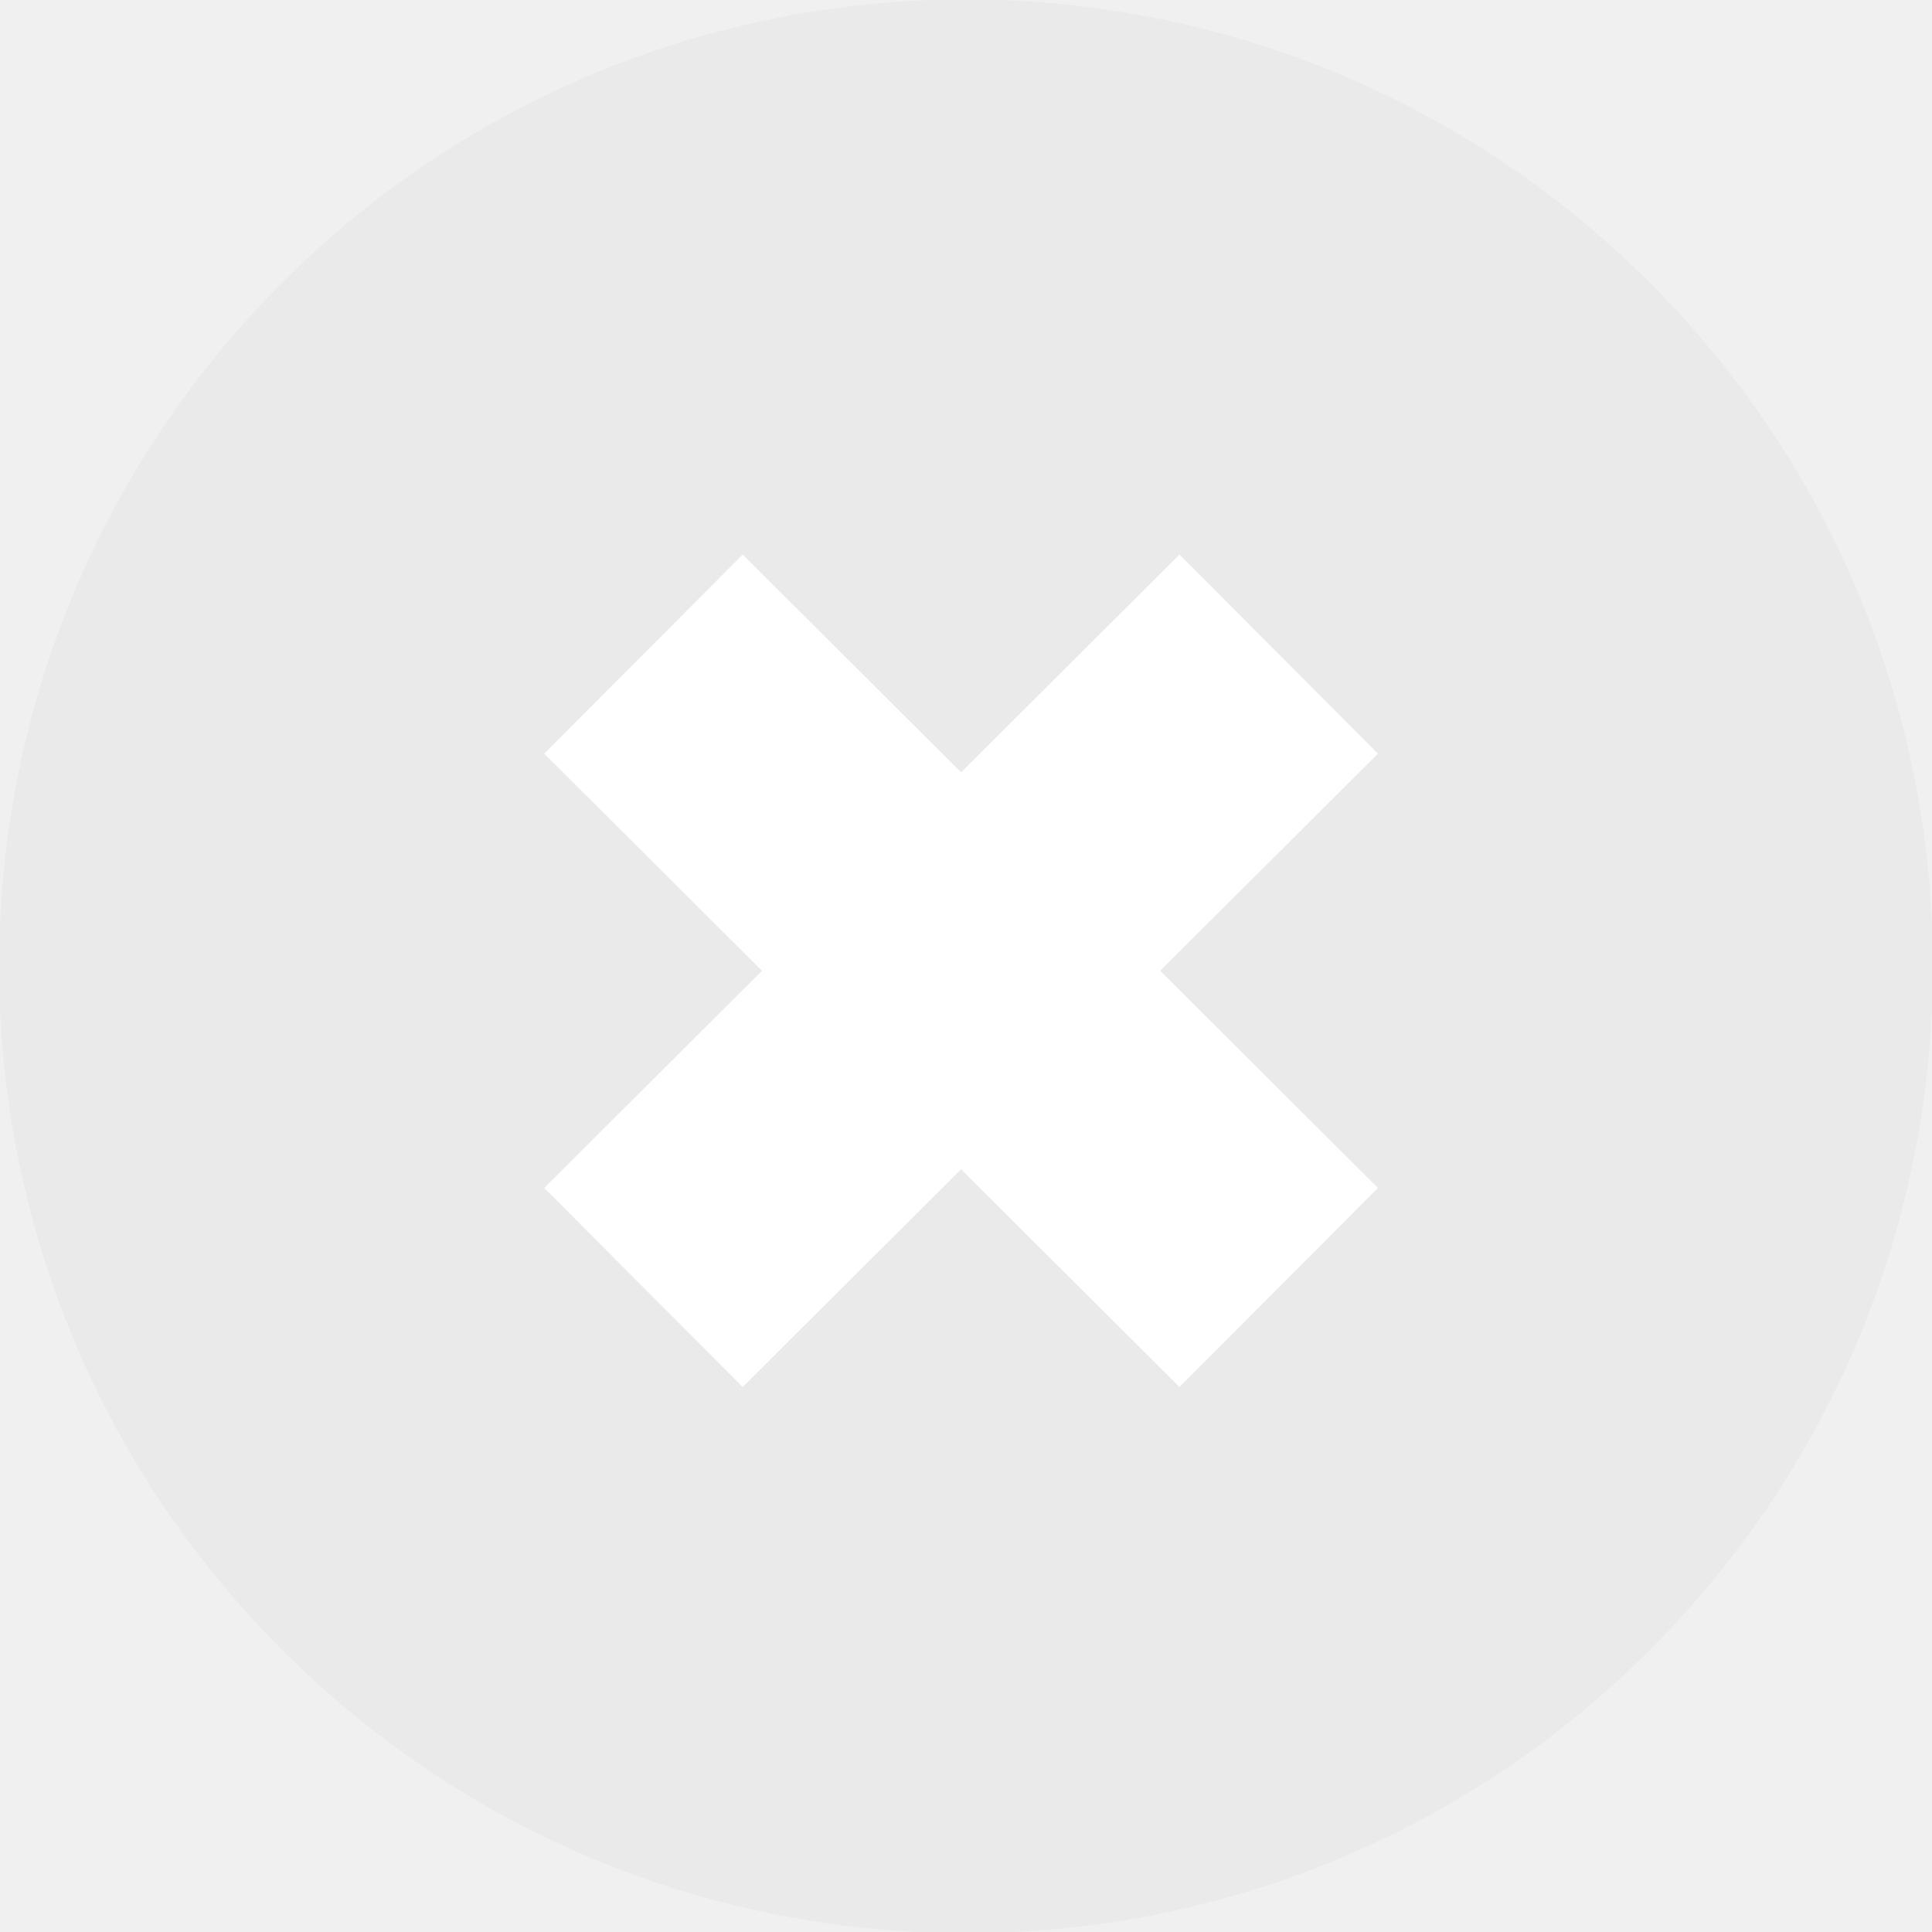
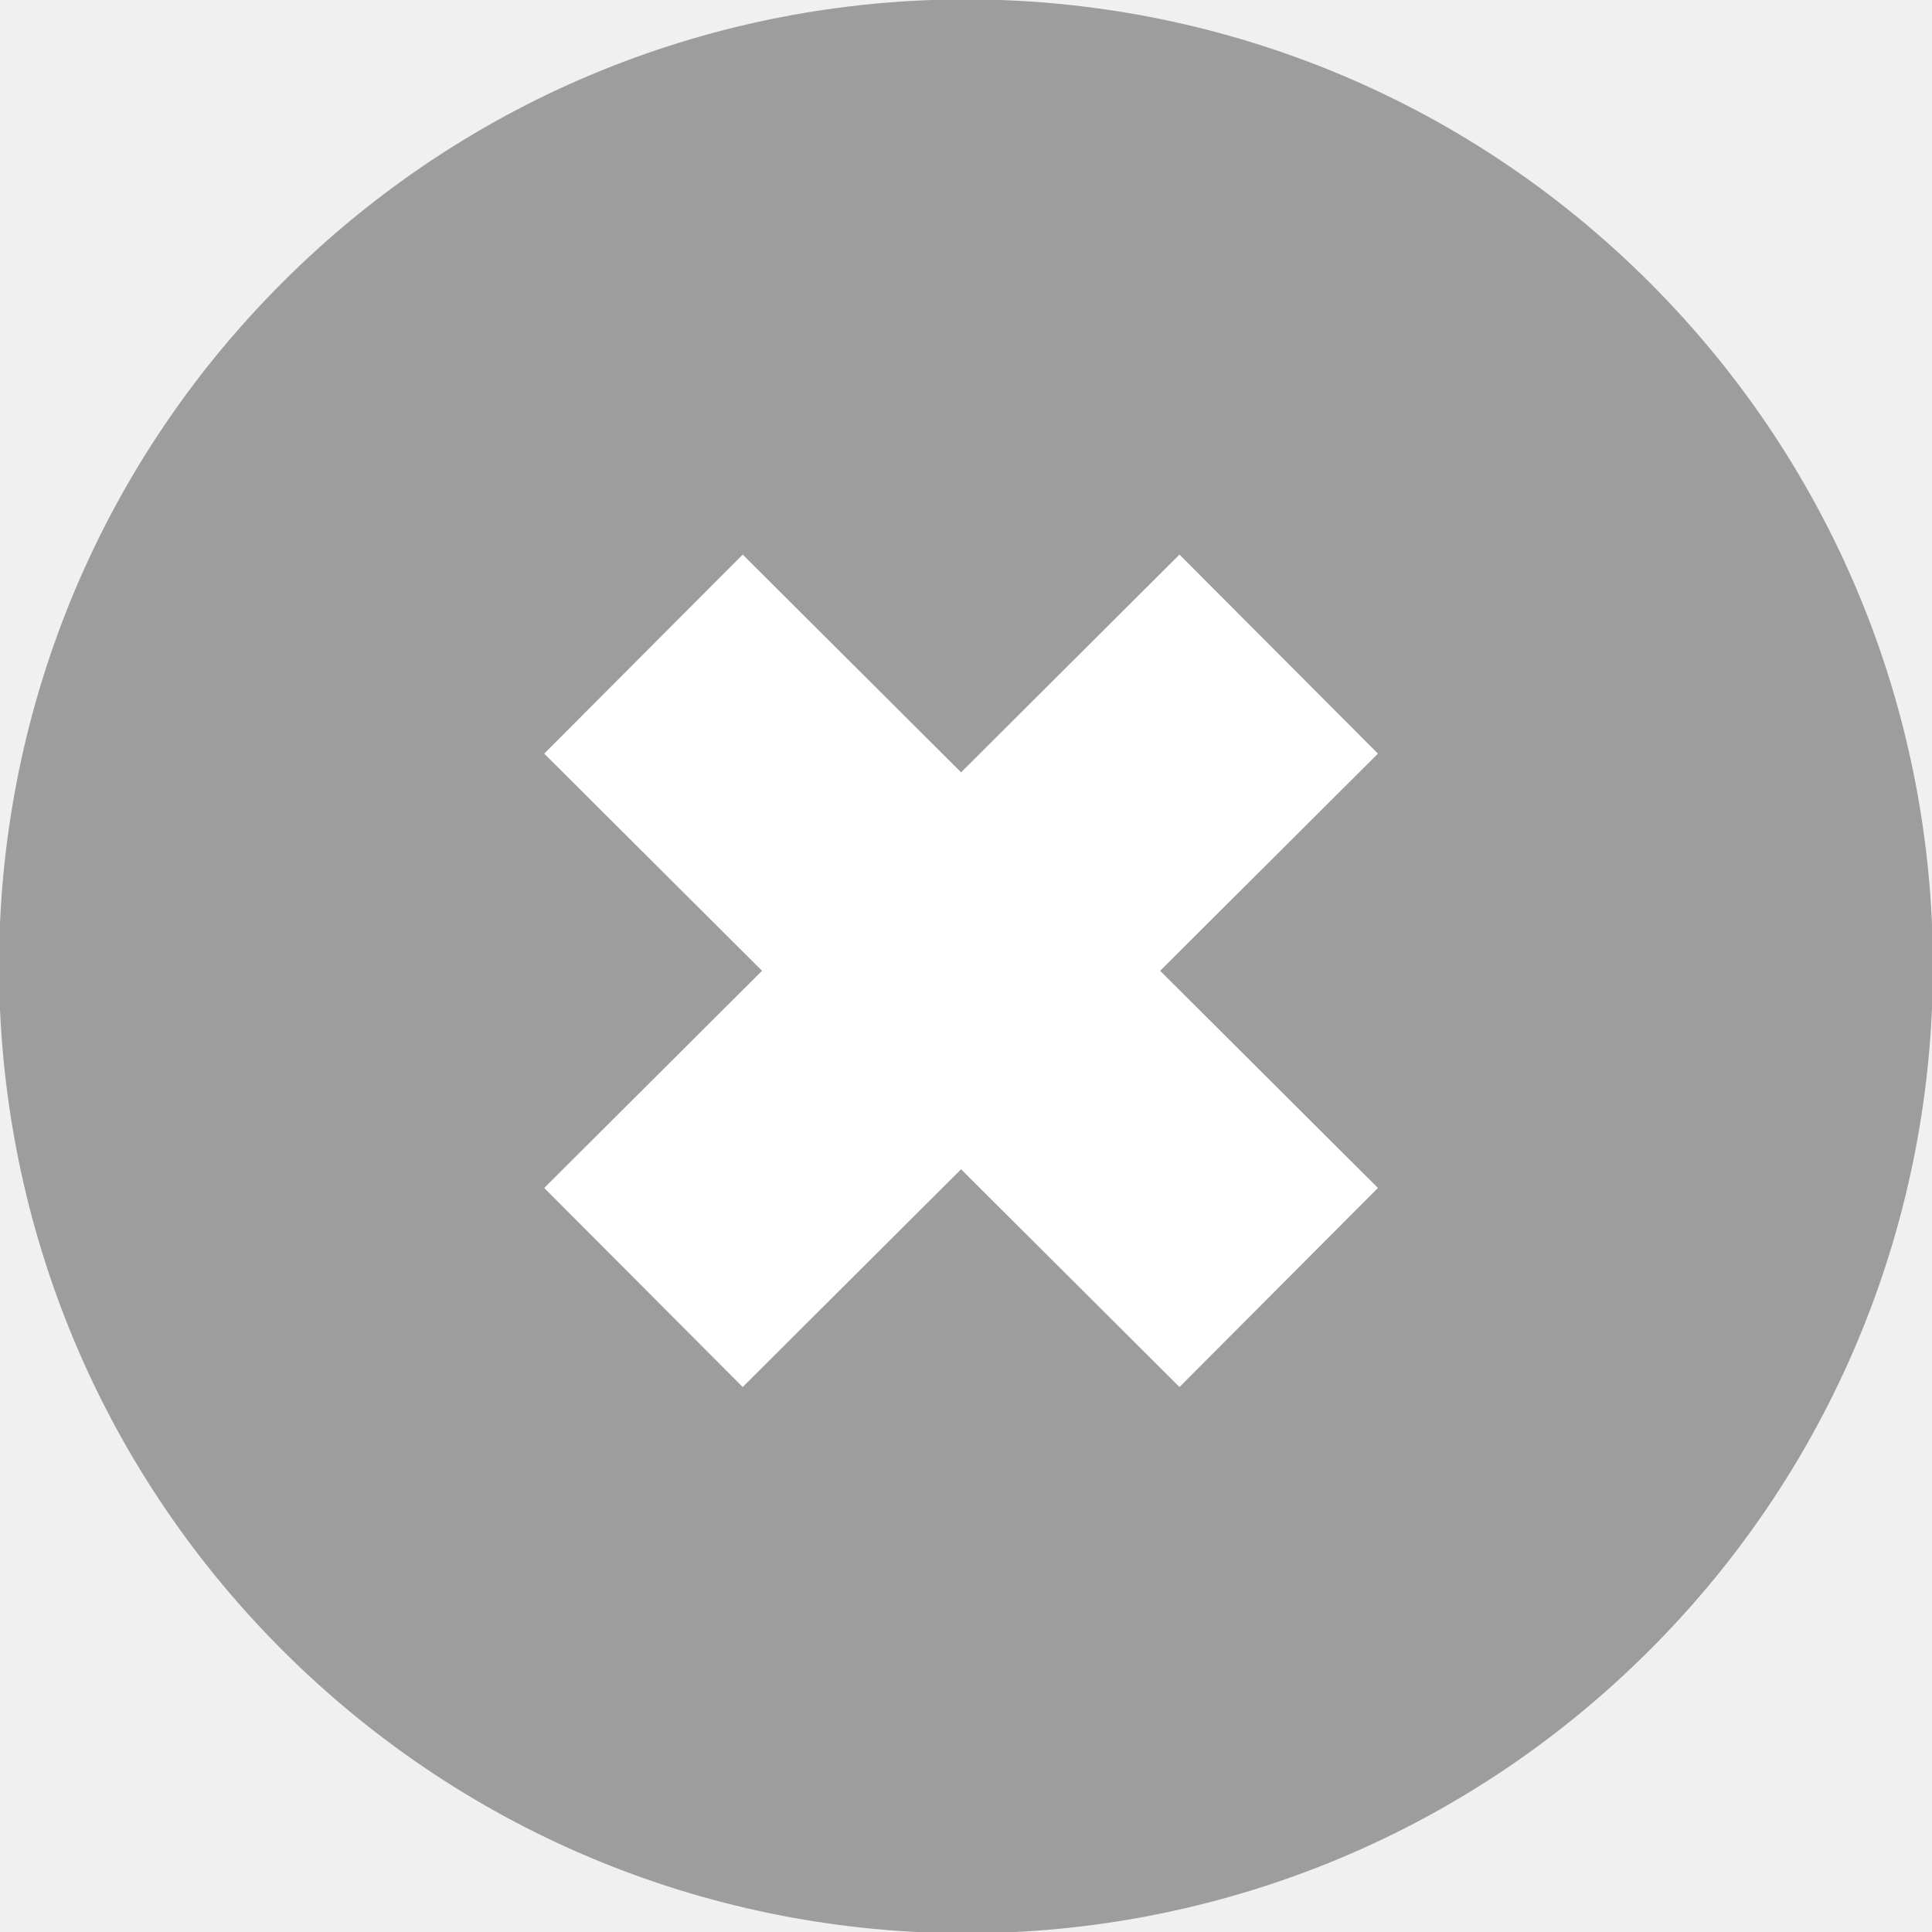
<svg xmlns="http://www.w3.org/2000/svg" width="1.031mm" height="1.031mm" viewBox="0 0 1.031 1.031" version="1.1" id="svg1">
  <defs id="defs1" />
-   <g id="layer1" transform="translate(-6.719623,-5.276942)">
-     <circle style="fill:#eaeaea;fill-opacity:1;stroke:none;stroke-width:0.15;stroke-linecap:round;stroke-linejoin:round;stroke-dasharray:none;stroke-opacity:1" id="path3" cx="9.212" cy="-1.02" r="0.516" transform="rotate(45)" />
-     <path style="fill:#7e7e7e;fill-opacity:1;stroke:#ffffff;stroke-width:0.15;stroke-linecap:butt;stroke-linejoin:round;stroke-dasharray:none;stroke-opacity:1" d="M 7.402,5.626 7.063,5.964" id="path4" />
-     <path style="fill:#7e7e7e;fill-opacity:1;stroke:#ffffff;stroke-width:0.15;stroke-linecap:butt;stroke-linejoin:round;stroke-dasharray:none;stroke-opacity:1" d="M 7.402,5.964 7.063,5.626" id="path4-7" />
+   <g id="layer1" transform="translate(-6.719623,-5.276941)">
+     <circle style="fill:#9d9d9d;fill-opacity:1;stroke:none;stroke-width:0.15;stroke-linecap:round;stroke-linejoin:round;stroke-dasharray:none;stroke-opacity:1" id="path3" cx="9.212" cy="-1.02" r="0.516" transform="rotate(45)" />
+     <path style="fill:#9d9d9d;fill-opacity:1;stroke:#ffffff;stroke-width:0.15;stroke-linecap:butt;stroke-linejoin:round;stroke-dasharray:none;stroke-opacity:1" d="M 7.402,5.626 7.063,5.964" id="path4" />
+     <path style="fill:#9d9d9d;fill-opacity:1;stroke:#ffffff;stroke-width:0.15;stroke-linecap:butt;stroke-linejoin:round;stroke-dasharray:none;stroke-opacity:1" d="M 7.402,5.964 7.063,5.626" id="path4-7" />
  </g>
</svg>
